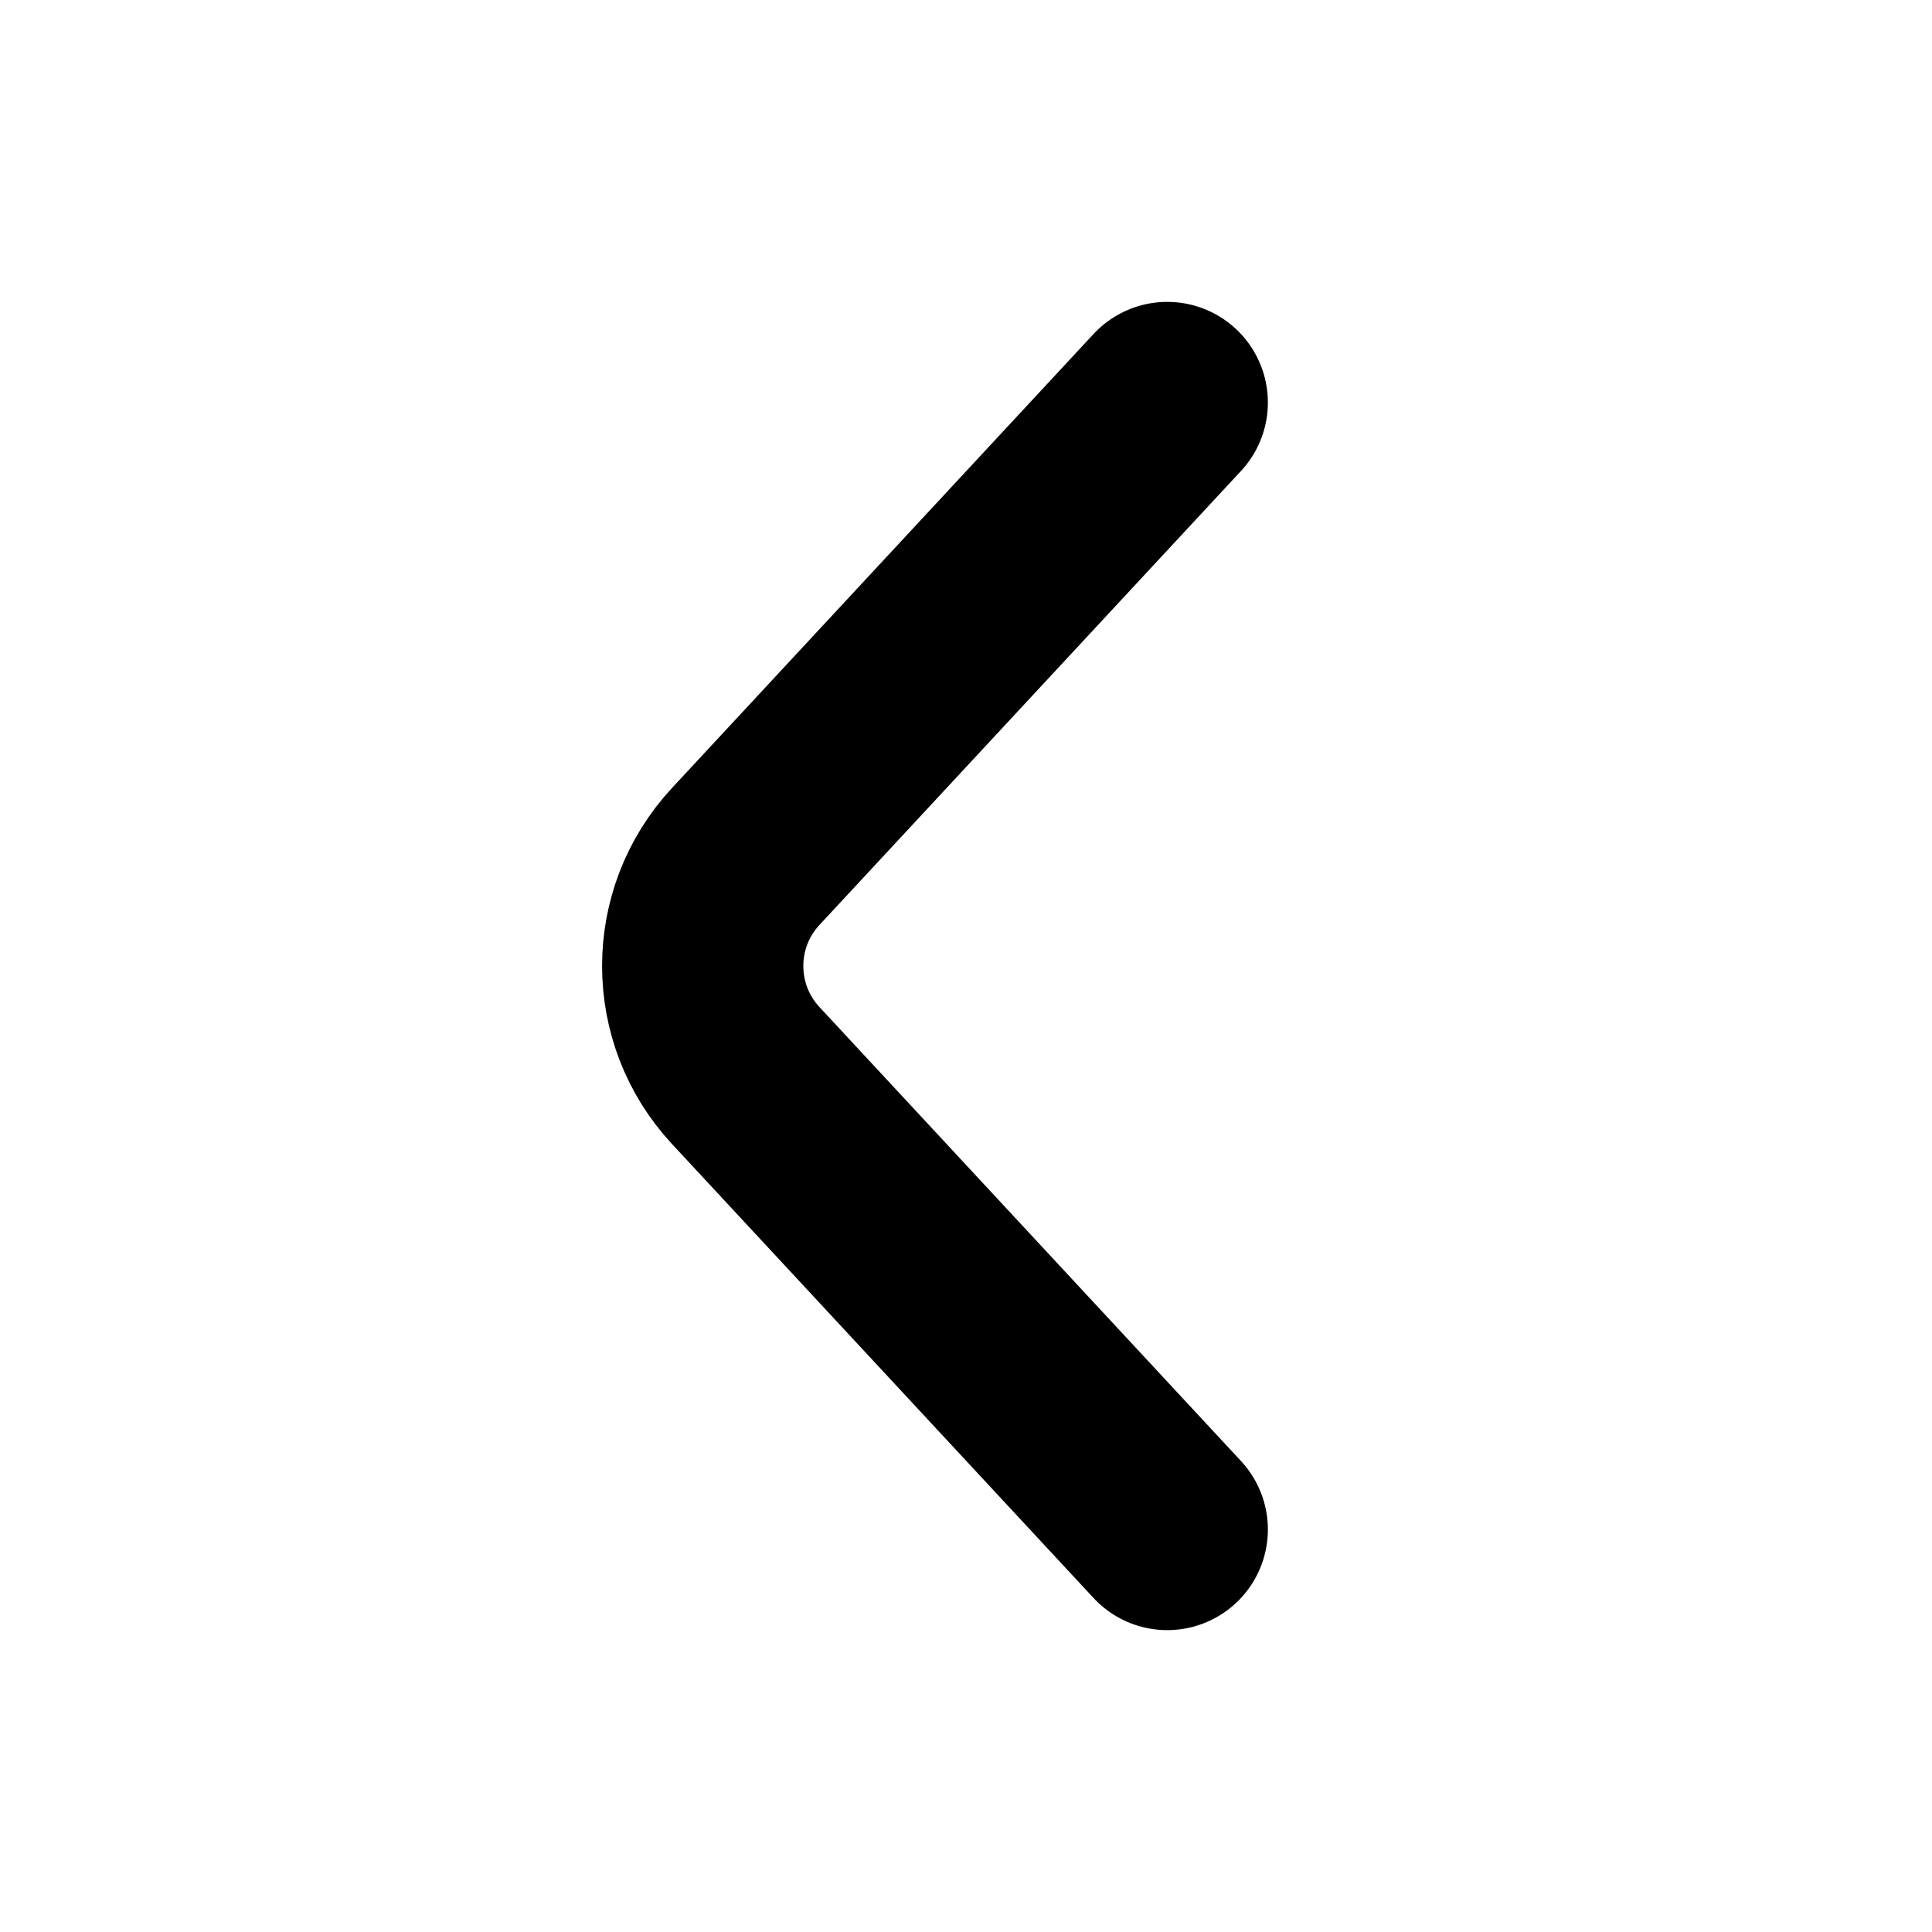
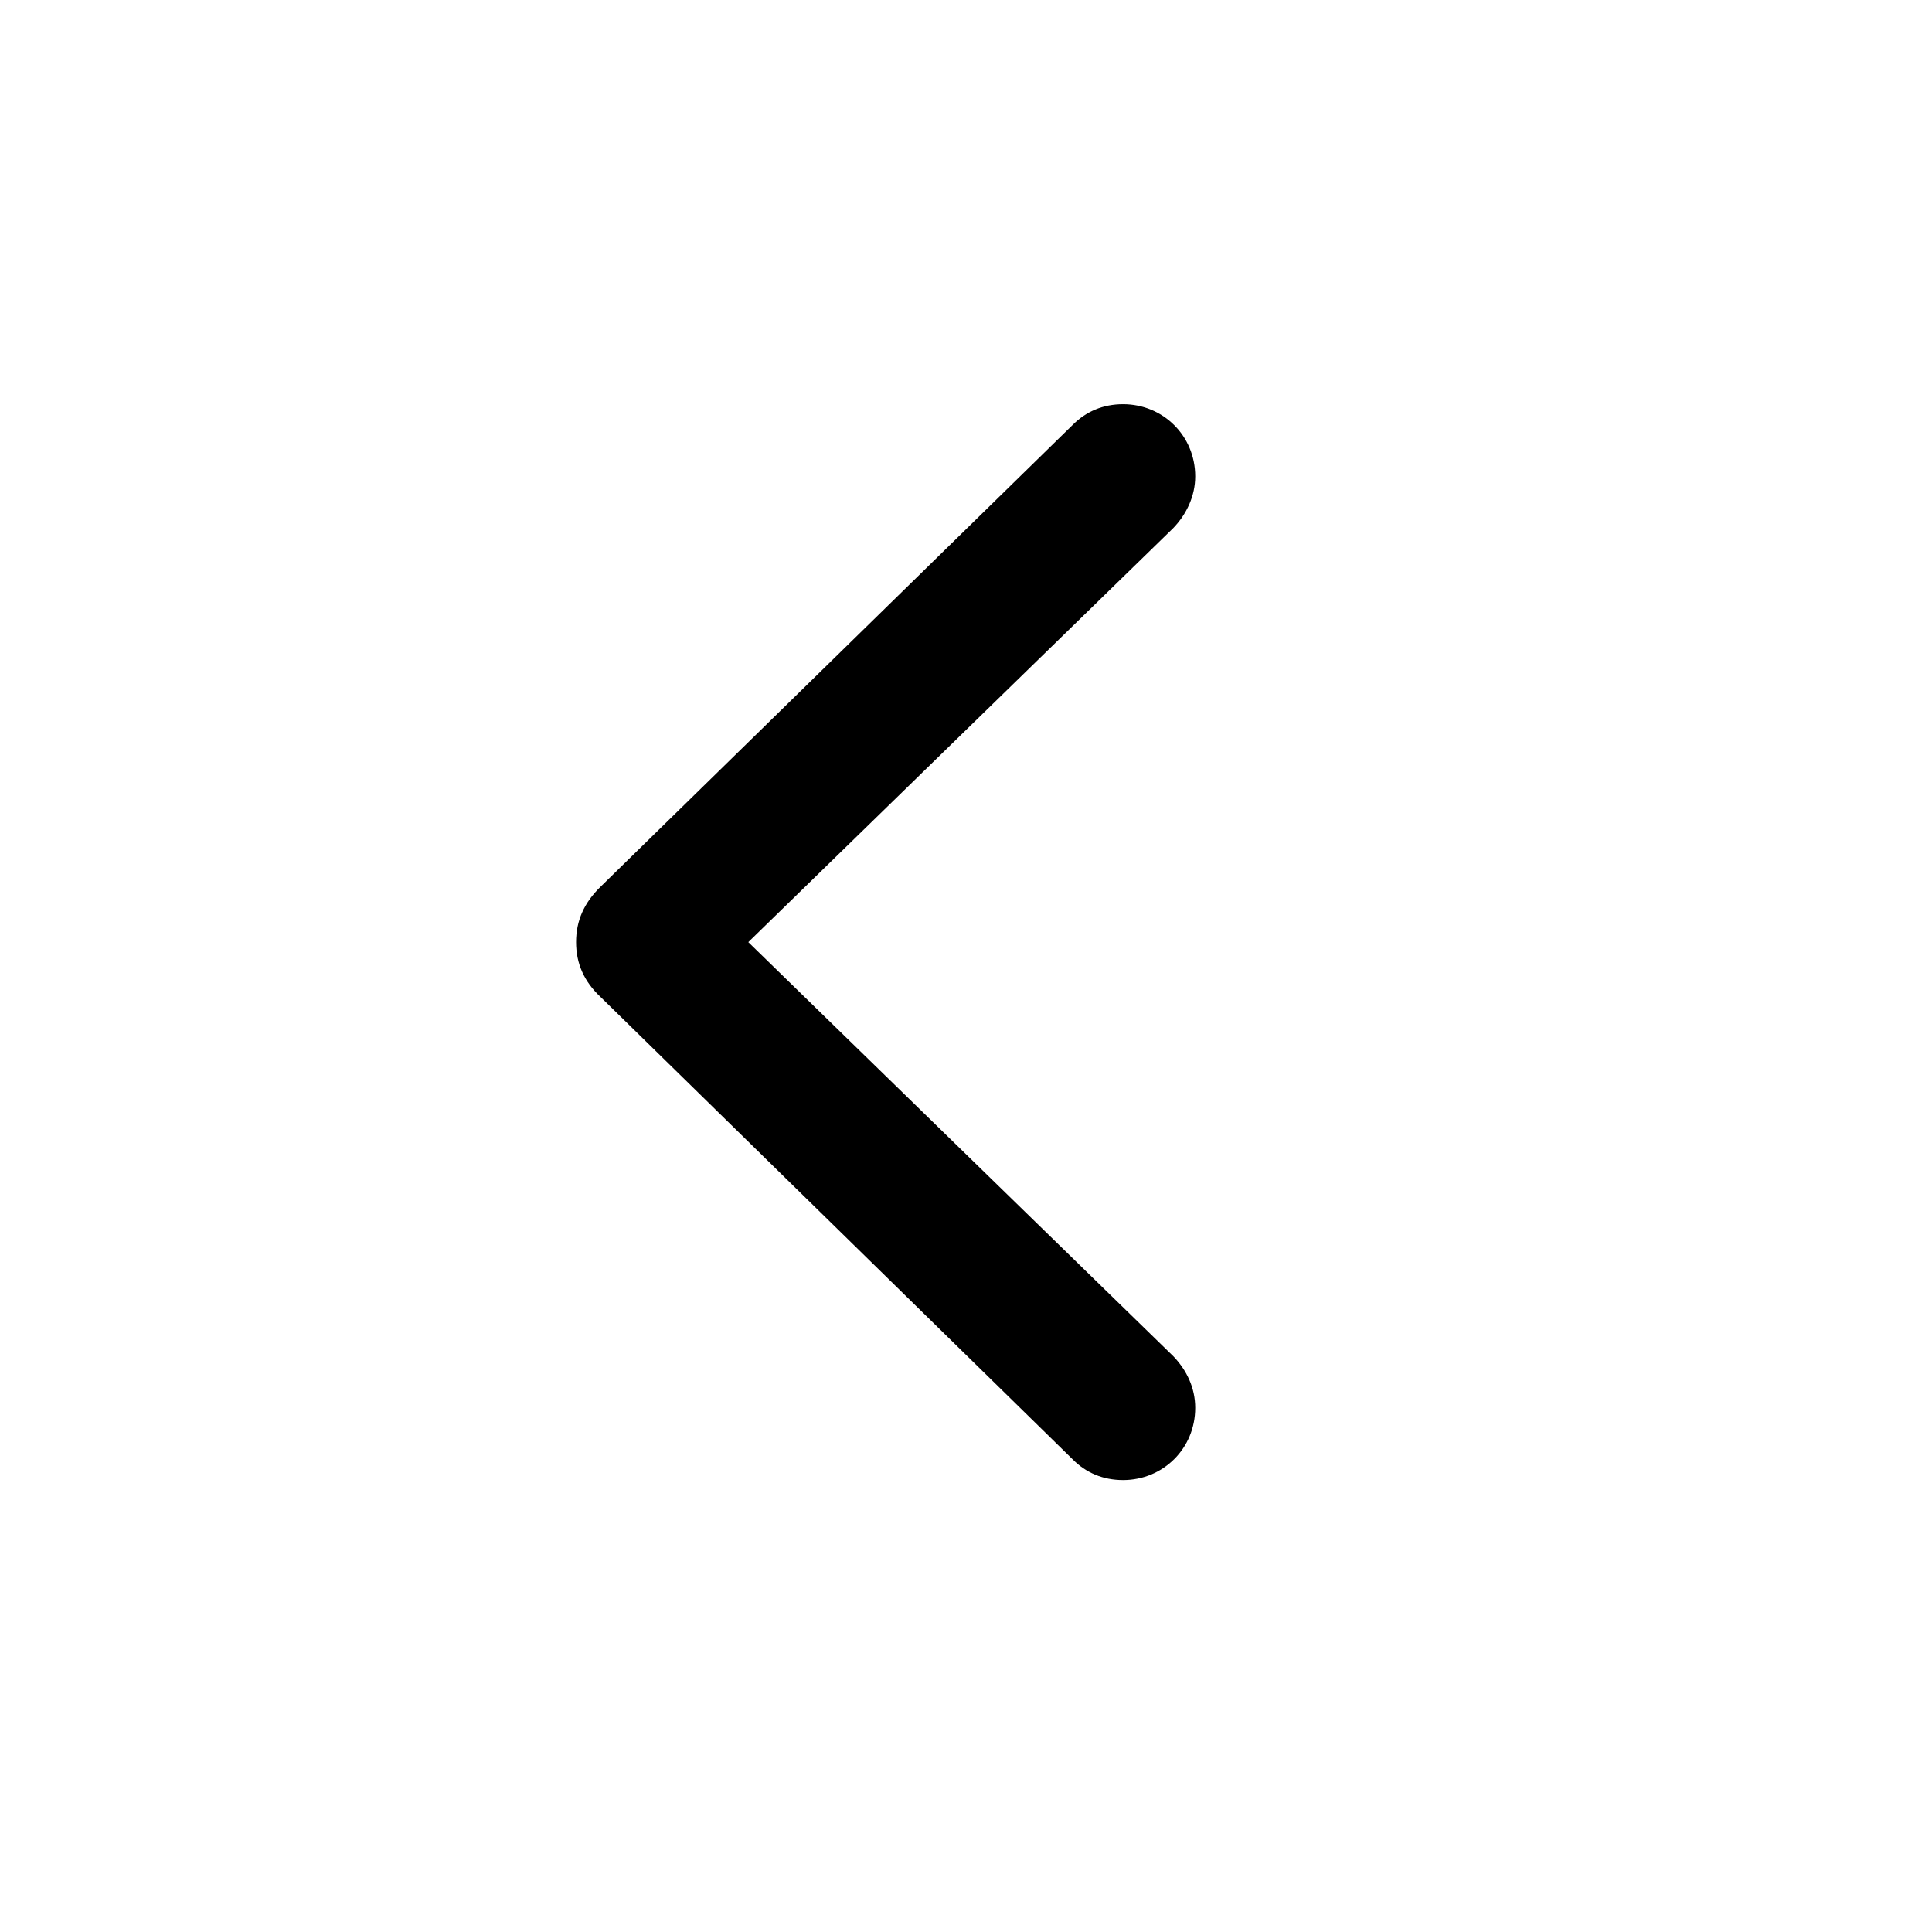
- <svg xmlns="http://www.w3.org/2000/svg" width="24" height="24" viewBox="0 0 24 24" fill="none">
-   <path d="M14.5 5L9.264 10.639C8.551 11.406 8.551 12.594 9.264 13.361L14.5 19" stroke="currentColor" stroke-width="2.5" stroke-linecap="round" />
+ <svg xmlns="http://www.w3.org/2000/svg" width="28" height="28" viewBox="0 0 28 28" fill="none">
+   <path d="M8.349 13.654C8.349 13.962 8.463 14.226 8.709 14.454L15.547 21.151C15.74 21.345 15.986 21.45 16.276 21.45C16.856 21.45 17.322 20.993 17.322 20.404C17.322 20.114 17.199 19.859 17.006 19.657L10.845 13.654L17.006 7.651C17.199 7.449 17.322 7.186 17.322 6.904C17.322 6.315 16.856 5.858 16.276 5.858C15.986 5.858 15.74 5.964 15.547 6.157L8.709 12.846C8.463 13.083 8.349 13.347 8.349 13.654Z" fill="currentColor" />
</svg>
